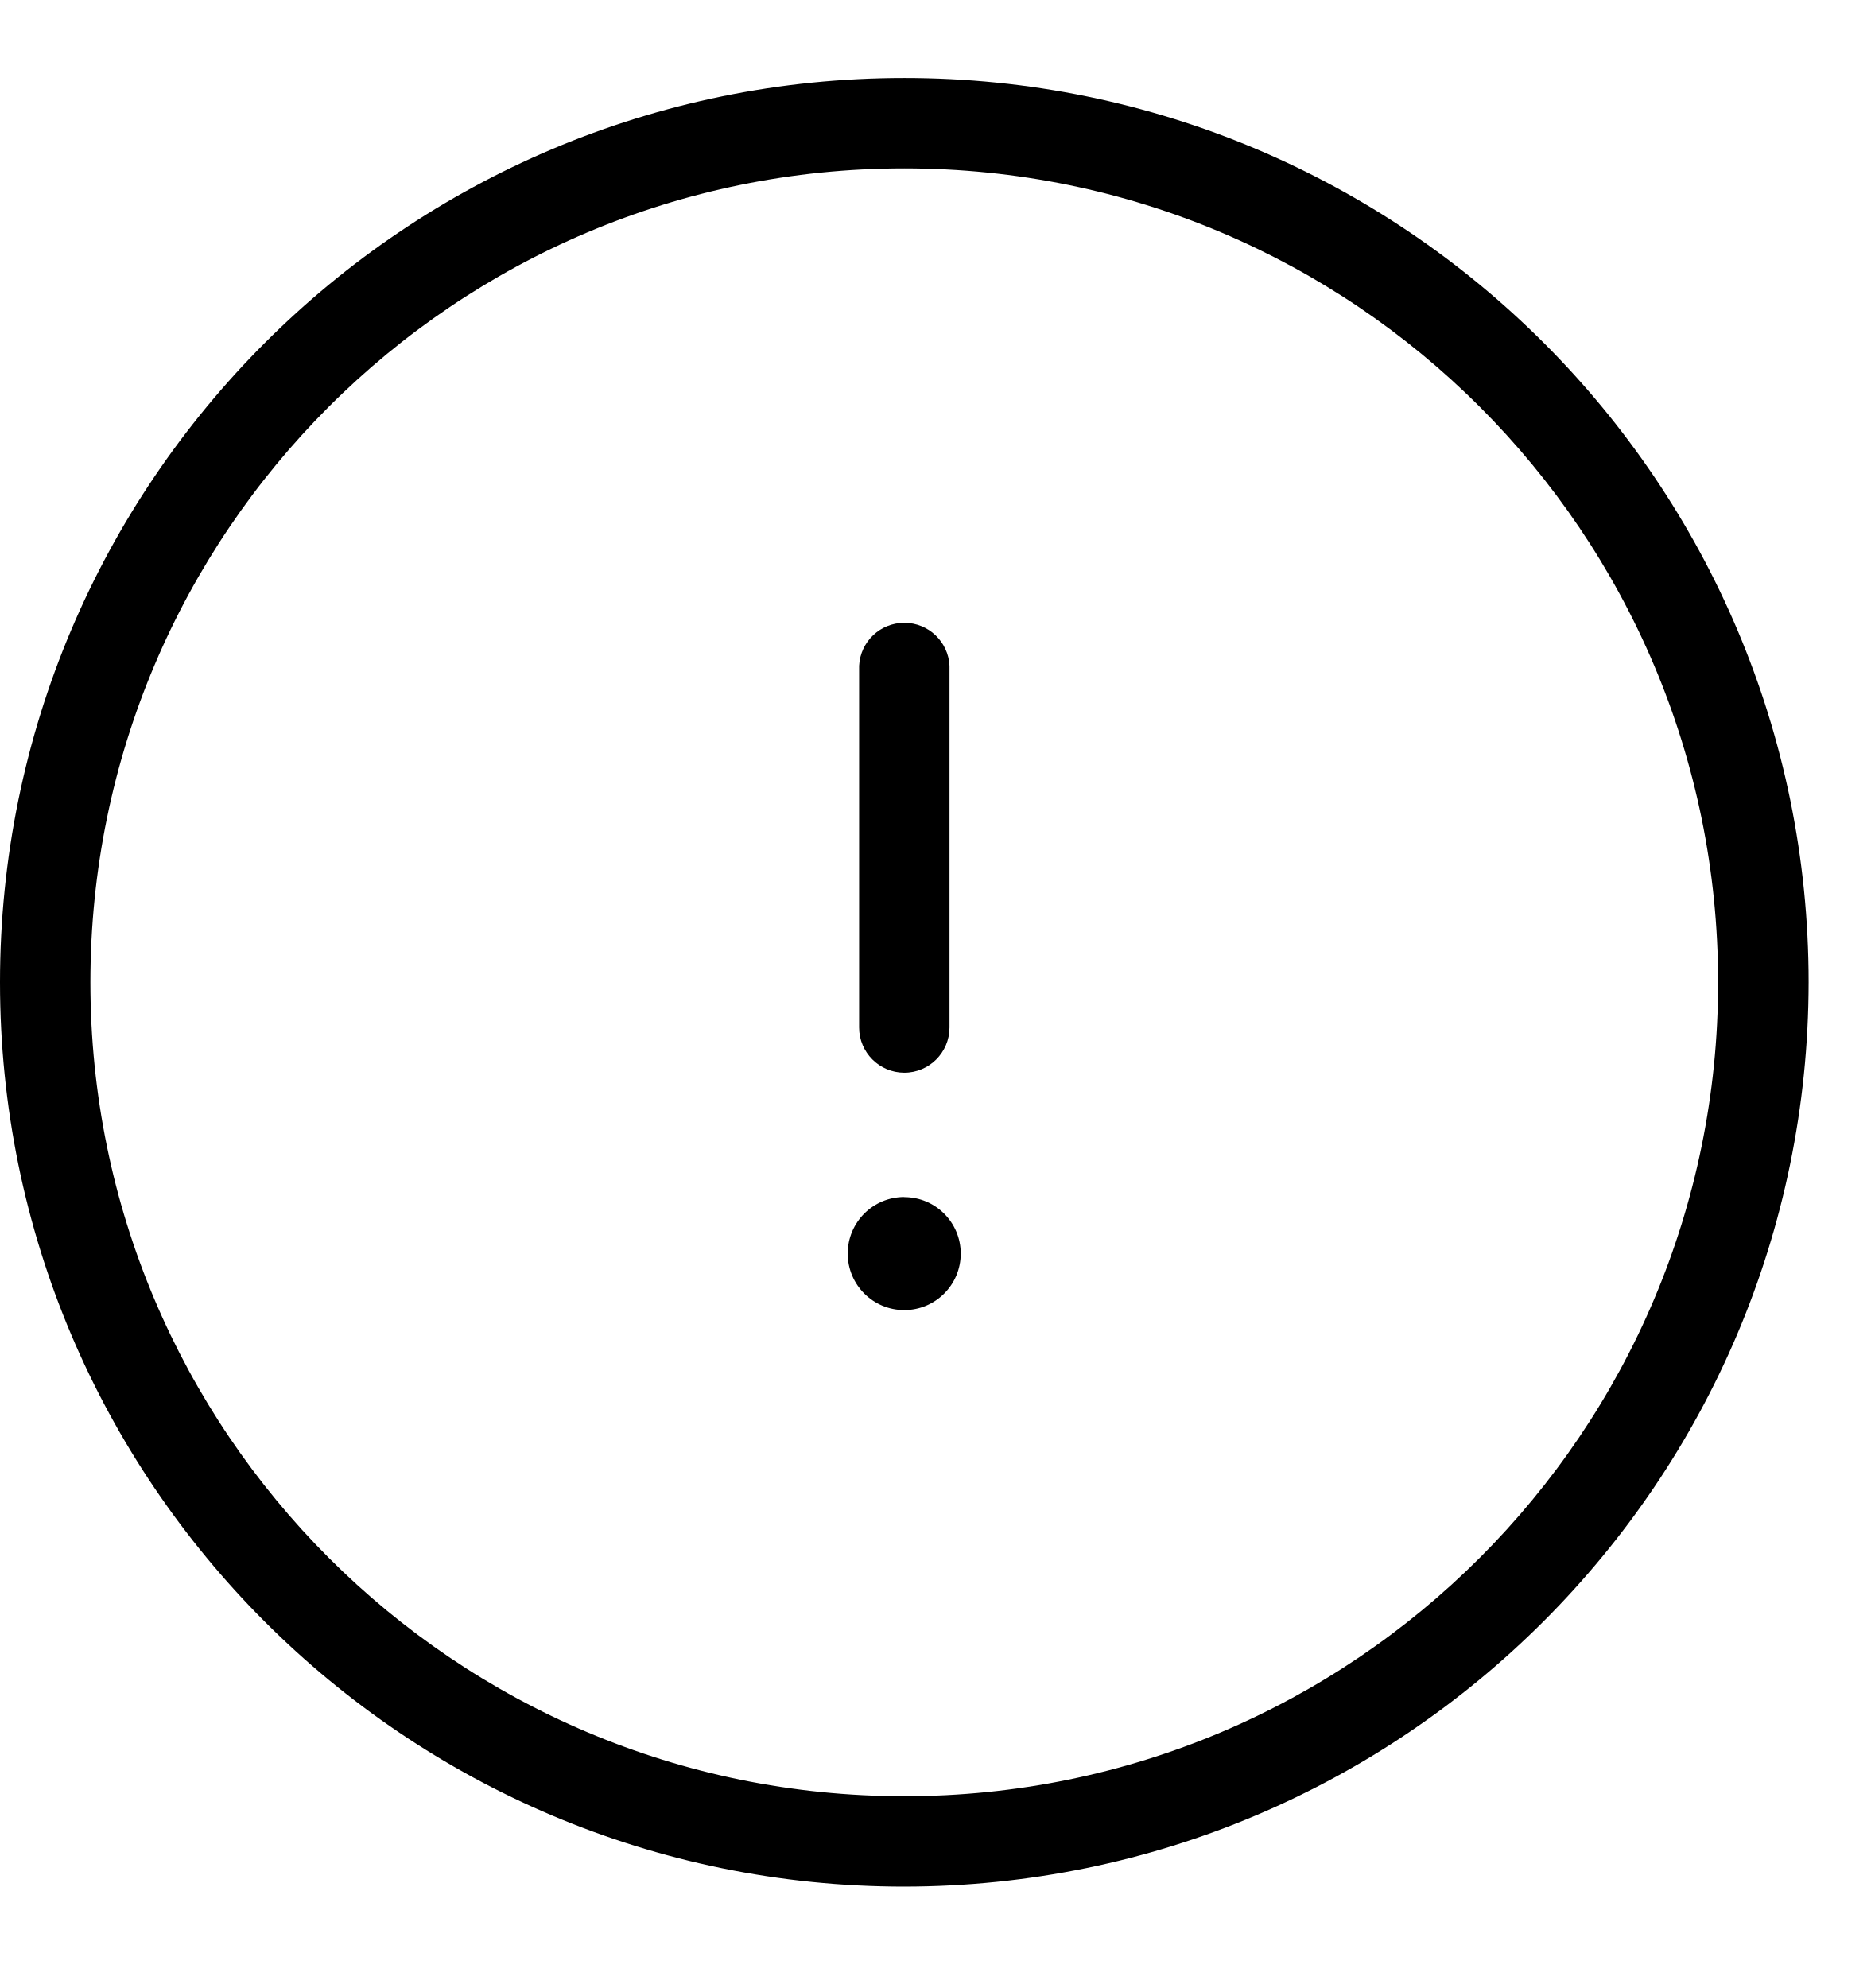
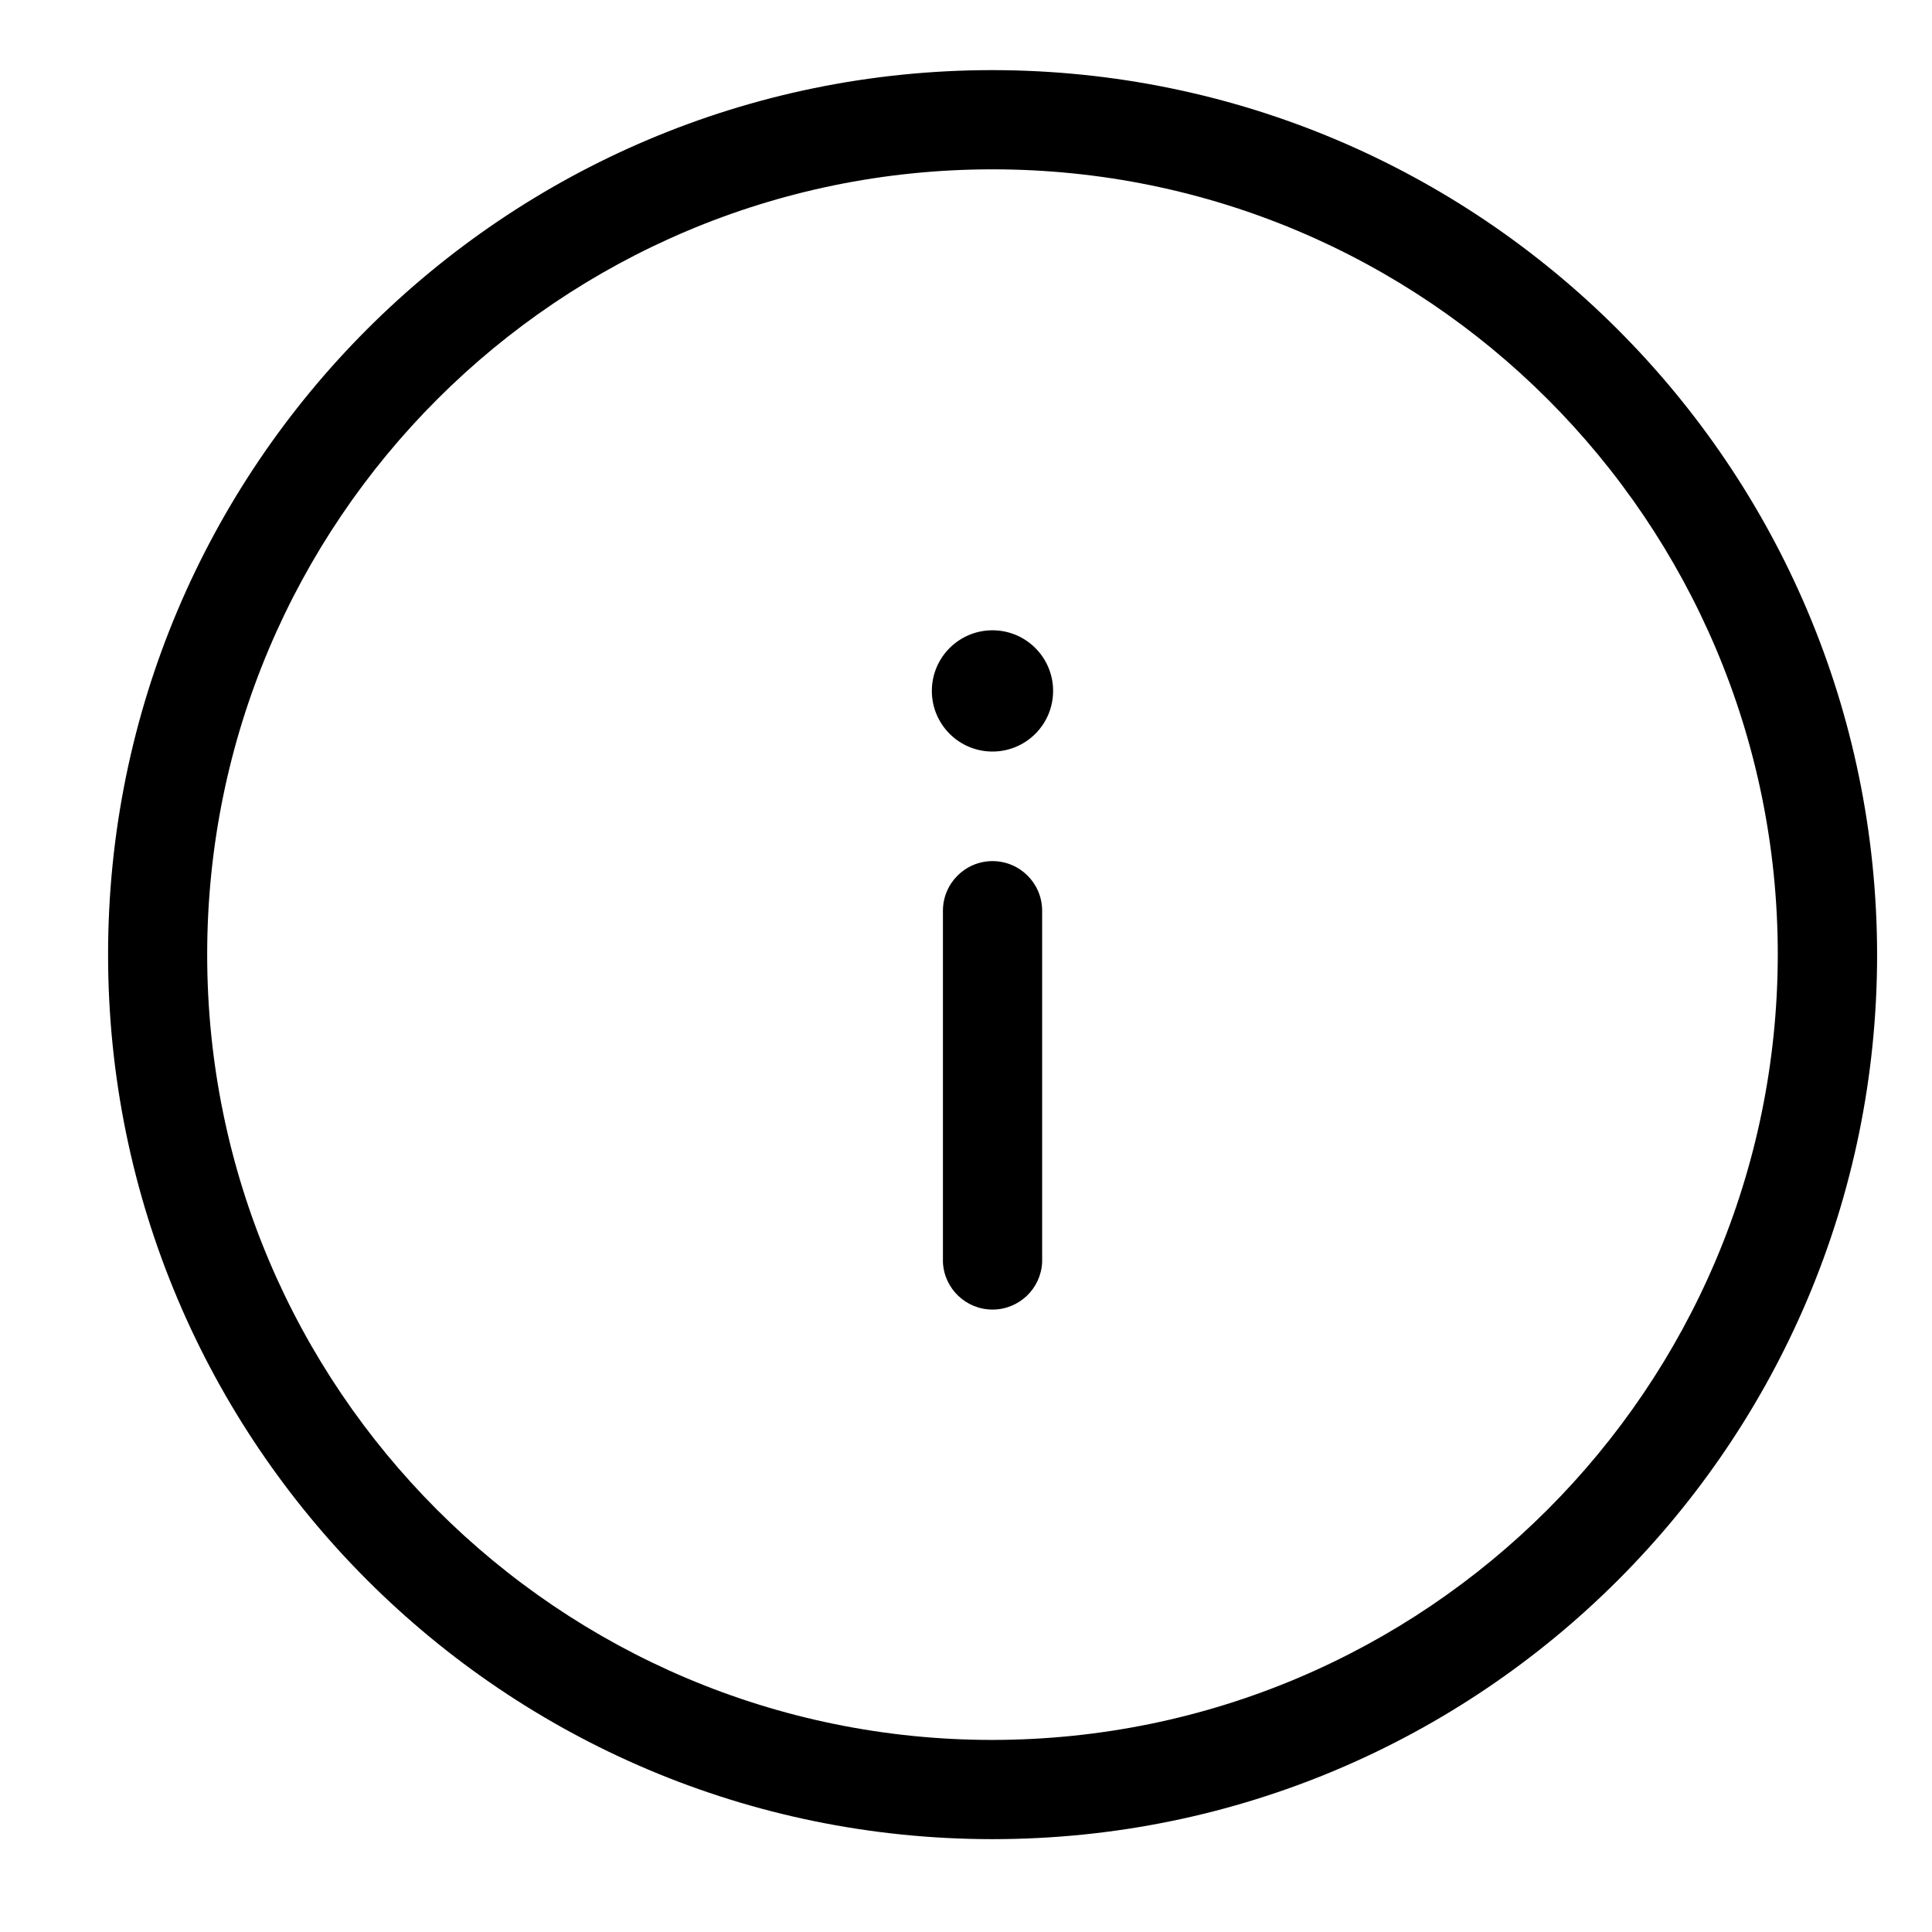
- <svg xmlns="http://www.w3.org/2000/svg" width="16" height="17" viewBox="0 0 16 17">
-   <path d="M7.733 10.236a.483.483 0 100 .967.483.483 0 000-.966zm0-1.063a.387.387 0 00.387-.386V5.693a.387.387 0 00-.773 0v3.094a.387.387 0 00.386.386zm0-8.506a7.733 7.733 0 100 15.466A7.742 7.742 0 0015.467 8.4 7.733 7.733 0 007.733.667zm0 14.693a6.96 6.96 0 110-13.92 6.96 6.96 0 010 13.92z" />
+ <svg xmlns="http://www.w3.org/2000/svg" width="17" height="17" viewBox="0 0 17 17">
+   <path d="M8.733.617A7.792 7.792 0 0116.517 8.4 7.783 7.783 0 118.733.617zm0 5.996a.533.533 0 110-1.067.533.533 0 010 1.067zm0 .964a.437.437 0 01.437.436v3.094a.437.437 0 01-.873 0V8.013a.437.437 0 01.436-.436zm0-6.087a6.91 6.91 0 100 13.82 6.918 6.918 0 006.91-6.91 6.91 6.91 0 00-6.91-6.91z" />
</svg>
